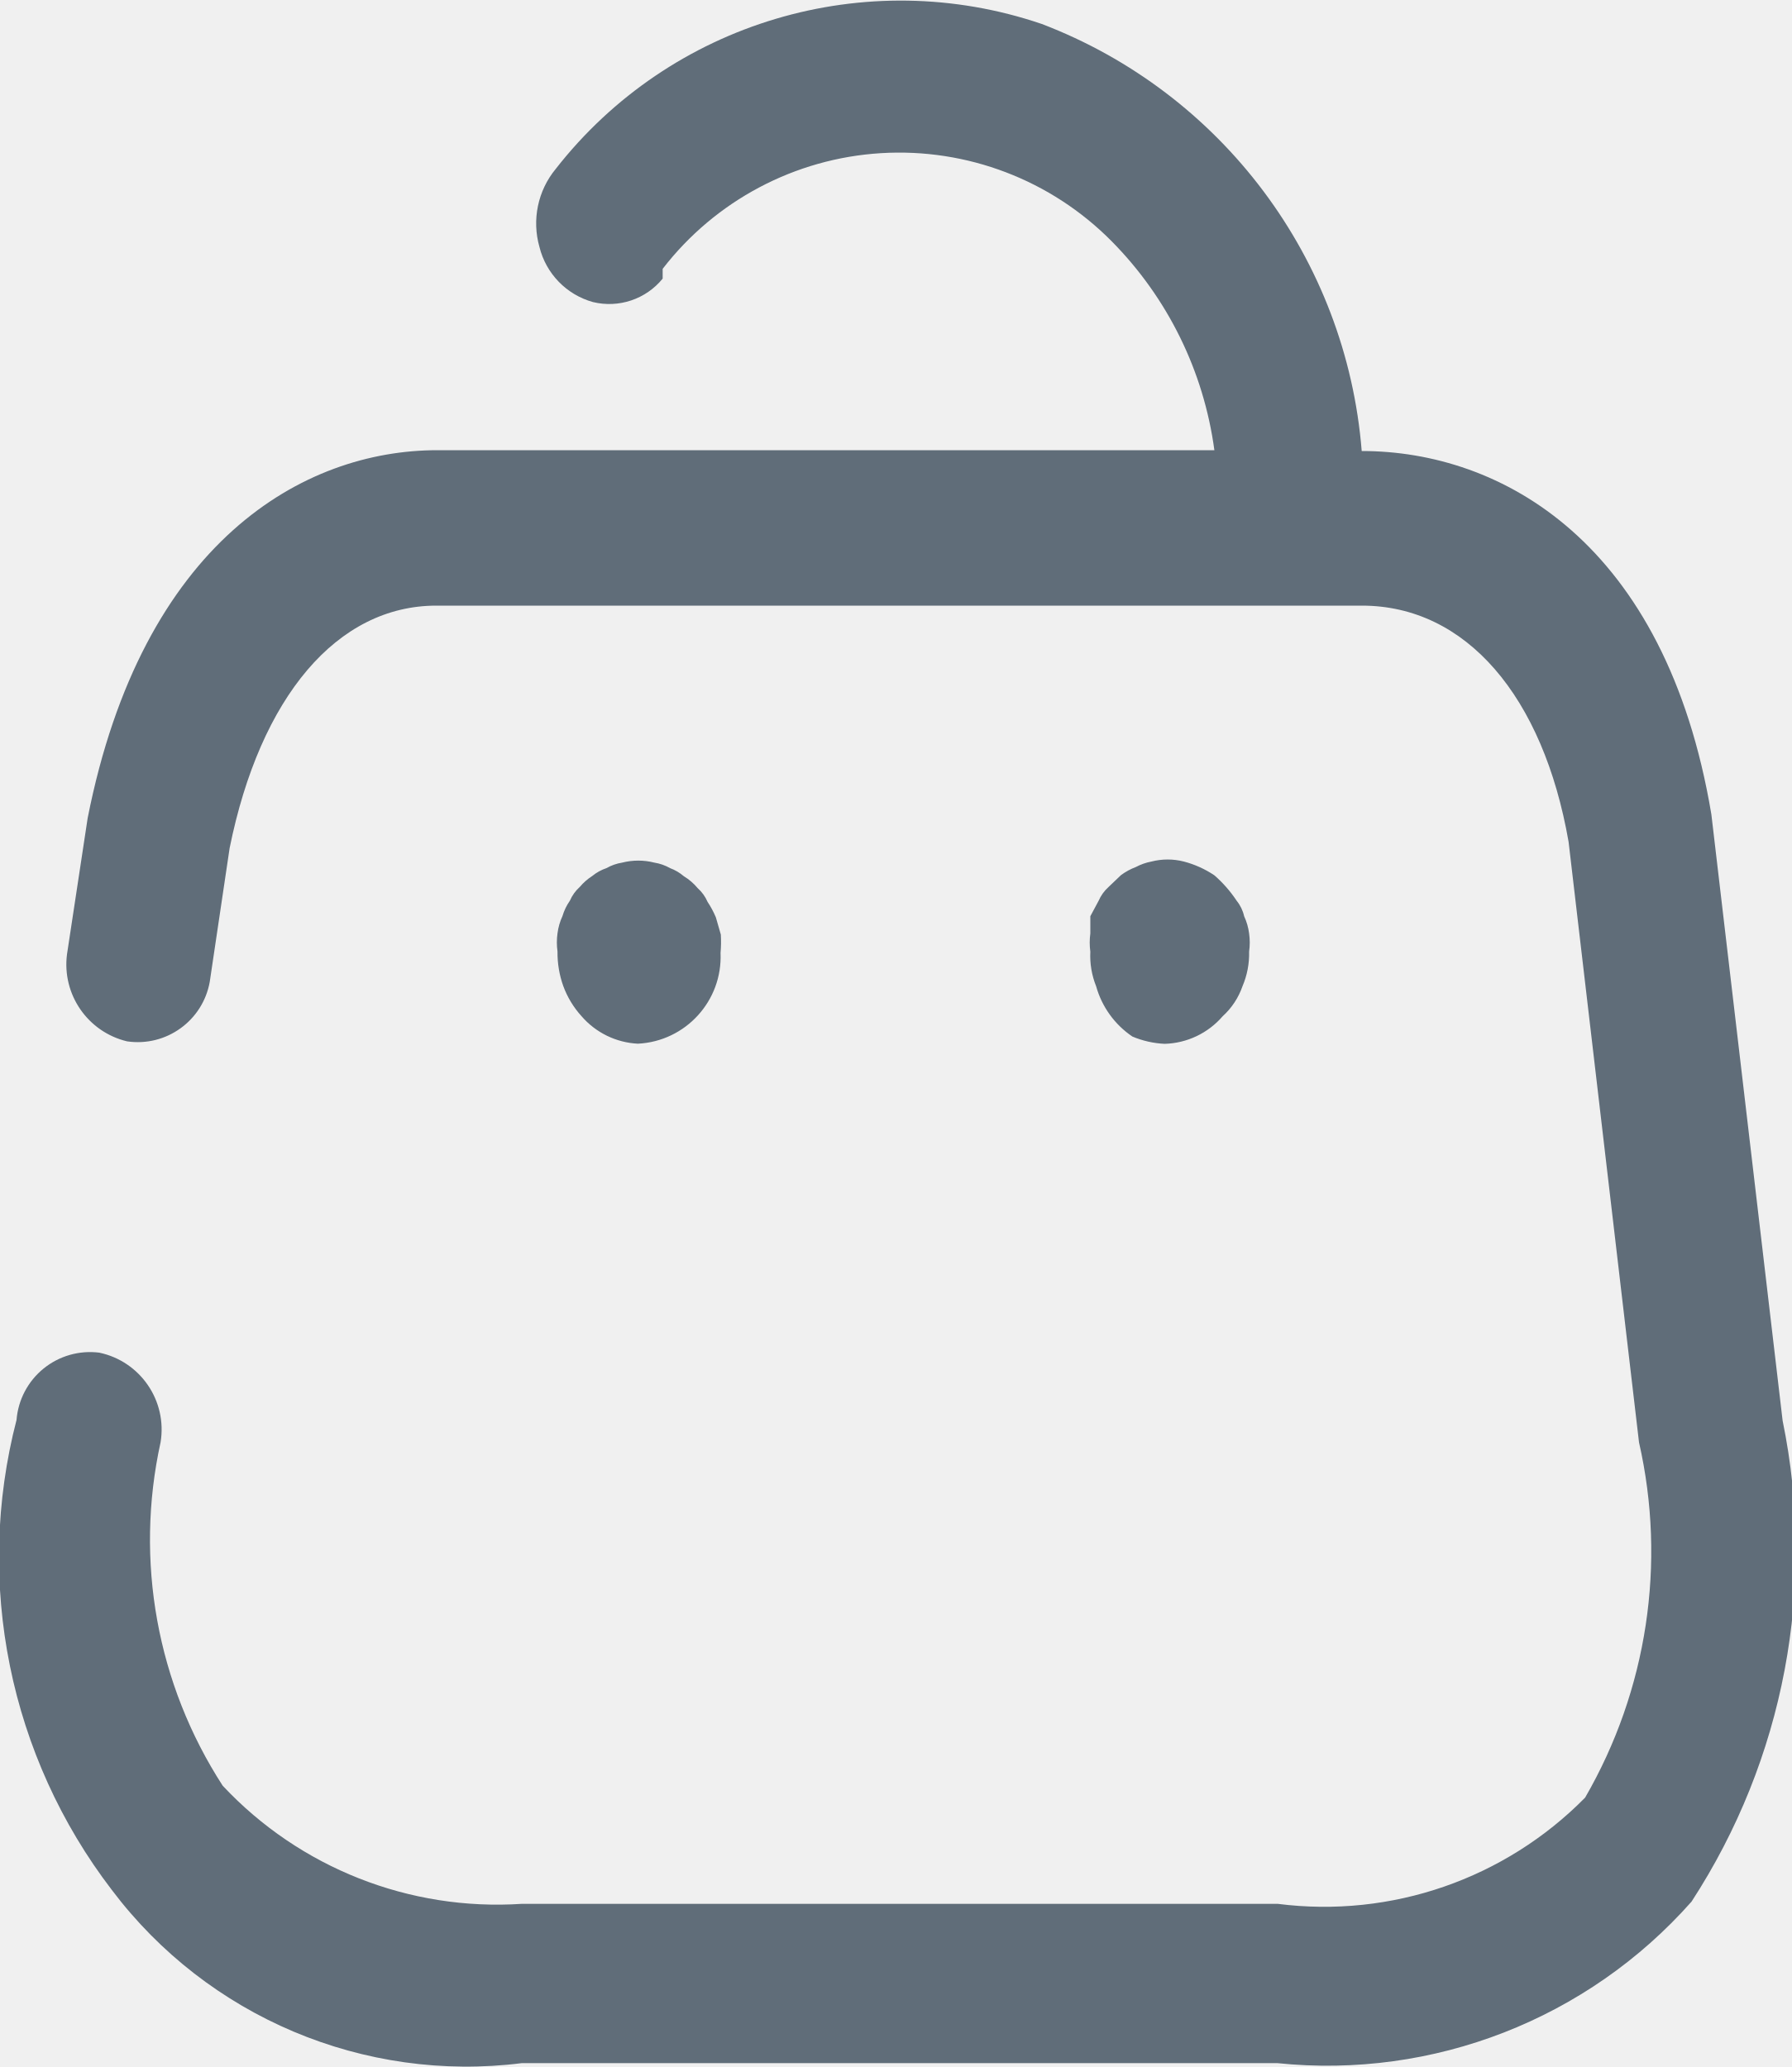
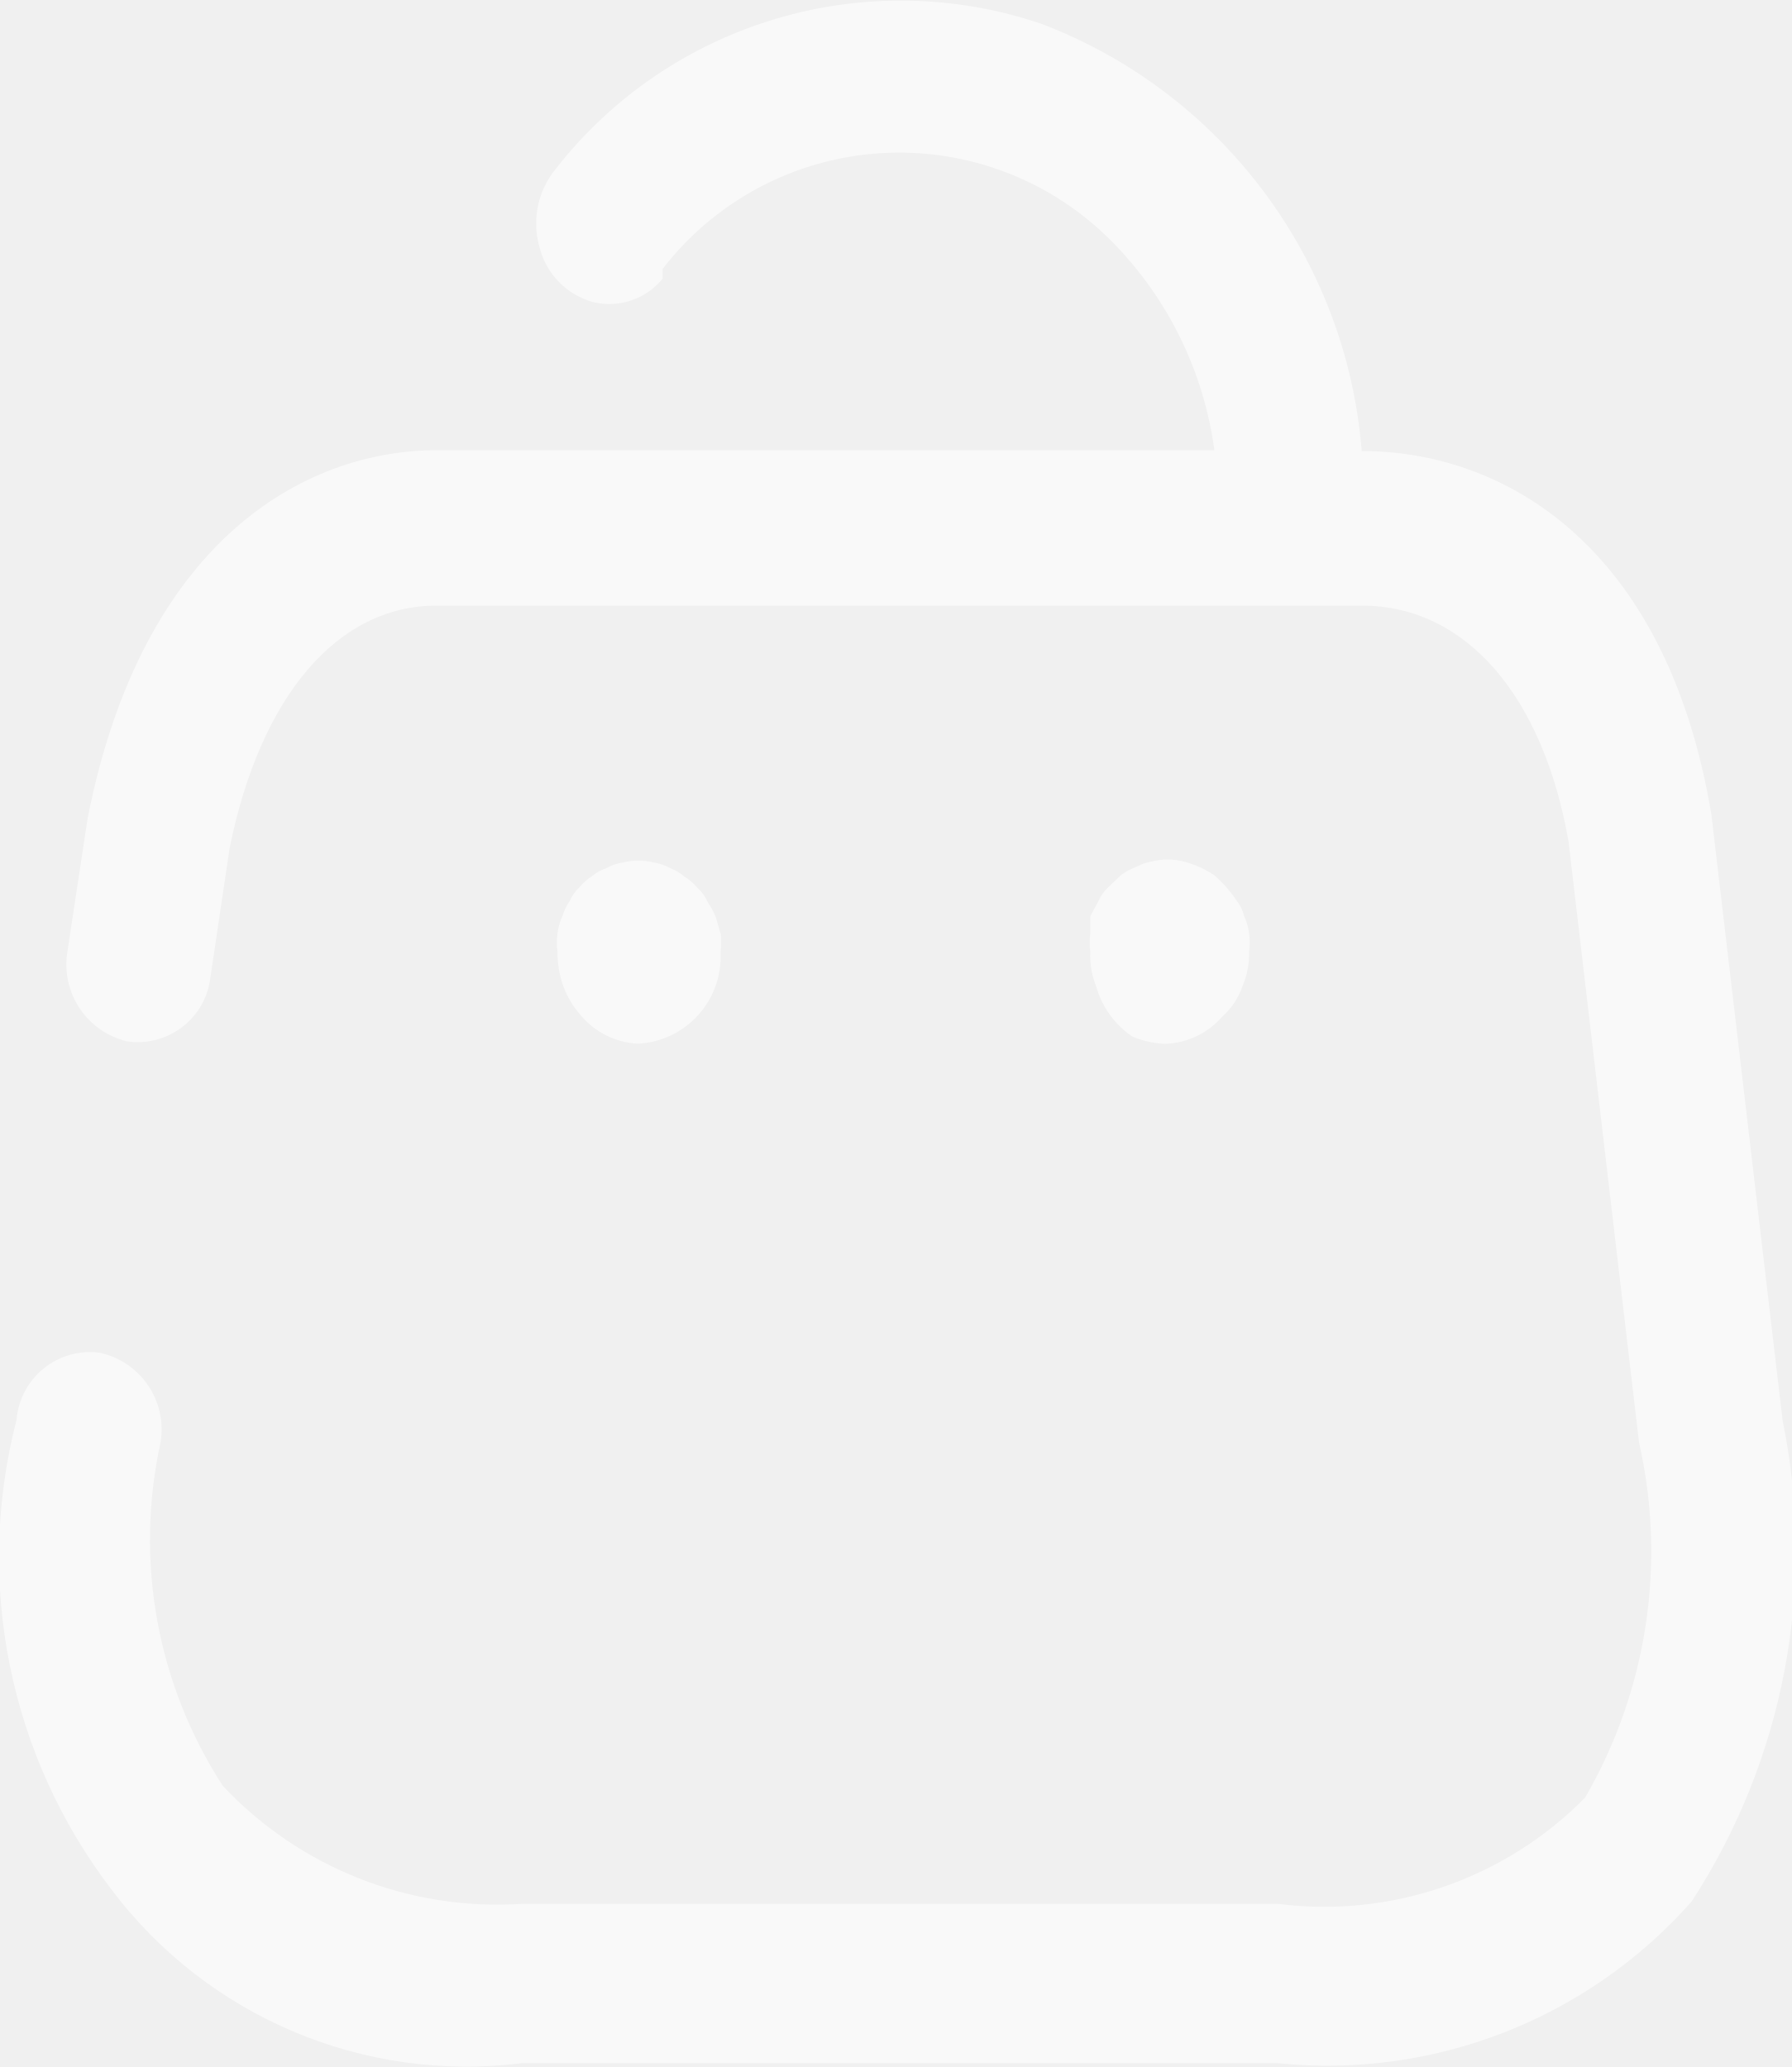
<svg xmlns="http://www.w3.org/2000/svg" width="13" height="15" viewBox="0 0 13 15">
-   <path id="Vector" d="M12.934,10.31l-.517-4.4c-.331-1.978-1.527-2.637-2.537-2.637A3.628,3.628,0,0,0,7.559.174,3.176,3.176,0,0,0,4.032,1.226a.622.622,0,0,0-.118.566.552.552,0,0,0,.388.4.5.5,0,0,0,.506-.17V1.951a2.168,2.168,0,0,1,3.258-.2,2.66,2.66,0,0,1,.745,1.516H3.173c-.968,0-2.14.659-2.537,2.67l-.15.989a.574.574,0,0,0,.436.631.531.531,0,0,0,.6-.433l.144-.969c.222-1.1.781-1.76,1.5-1.76H9.881c.757,0,1.316.659,1.5,1.714l.511,4.358a3.567,3.567,0,0,1-.391,2.578,2.657,2.657,0,0,1-2.23.771H3.786a2.728,2.728,0,0,1-2.17-.857,3.285,3.285,0,0,1-.451-2.492A.57.57,0,0,0,.72,9.816a.535.535,0,0,0-.6.488,3.971,3.971,0,0,0,.692,3.412,3.222,3.222,0,0,0,2.974,1.256H9.268A3.528,3.528,0,0,0,12.273,13.8,4.671,4.671,0,0,0,12.934,10.31ZM8.216,7.522a.684.684,0,0,0,.234.053.577.577,0,0,0,.421-.2.527.527,0,0,0,.144-.218.6.6,0,0,0,.048-.251.468.468,0,0,0,0-.132.421.421,0,0,0-.036-.125.273.273,0,0,0-.054-.112.917.917,0,0,0-.162-.185.729.729,0,0,0-.222-.1.473.473,0,0,0-.234,0,.4.4,0,0,0-.114.04.441.441,0,0,0-.108.059l-.09.086a.288.288,0,0,0-.072.1l-.06.112v.125a.478.478,0,0,0,0,.132.593.593,0,0,0,.042.251A.652.652,0,0,0,8.216,7.522ZM5.228,6.915a.632.632,0,0,1-.6.659.578.578,0,0,1-.409-.2.667.667,0,0,1-.132-.218.716.716,0,0,1-.042-.251.47.47,0,0,1,0-.132.423.423,0,0,1,.036-.125.383.383,0,0,1,.054-.112.286.286,0,0,1,.072-.1.4.4,0,0,1,.09-.079A.327.327,0,0,1,4.4,6.3a.339.339,0,0,1,.114-.04.473.473,0,0,1,.234,0,.339.339,0,0,1,.114.04.327.327,0,0,1,.1.059.4.4,0,0,1,.1.086.287.287,0,0,1,.072.1.674.674,0,0,1,.06.112l.036.125A.9.9,0,0,1,5.228,6.915Z" fill="#00162a" opacity="0.6" />
+   <path id="Vector" d="M12.934,10.31l-.517-4.4c-.331-1.978-1.527-2.637-2.537-2.637A3.628,3.628,0,0,0,7.559.174,3.176,3.176,0,0,0,4.032,1.226a.622.622,0,0,0-.118.566.552.552,0,0,0,.388.4.5.5,0,0,0,.506-.17V1.951a2.168,2.168,0,0,1,3.258-.2,2.66,2.66,0,0,1,.745,1.516H3.173c-.968,0-2.14.659-2.537,2.67l-.15.989a.574.574,0,0,0,.436.631.531.531,0,0,0,.6-.433l.144-.969c.222-1.1.781-1.76,1.5-1.76H9.881c.757,0,1.316.659,1.5,1.714l.511,4.358a3.567,3.567,0,0,1-.391,2.578,2.657,2.657,0,0,1-2.23.771H3.786a2.728,2.728,0,0,1-2.17-.857,3.285,3.285,0,0,1-.451-2.492A.57.57,0,0,0,.72,9.816a.535.535,0,0,0-.6.488,3.971,3.971,0,0,0,.692,3.412,3.222,3.222,0,0,0,2.974,1.256H9.268A3.528,3.528,0,0,0,12.273,13.8,4.671,4.671,0,0,0,12.934,10.31ZM8.216,7.522a.684.684,0,0,0,.234.053.577.577,0,0,0,.421-.2.527.527,0,0,0,.144-.218.6.6,0,0,0,.048-.251.468.468,0,0,0,0-.132.421.421,0,0,0-.036-.125.273.273,0,0,0-.054-.112.917.917,0,0,0-.162-.185.729.729,0,0,0-.222-.1.473.473,0,0,0-.234,0,.4.4,0,0,0-.114.04.441.441,0,0,0-.108.059l-.09.086a.288.288,0,0,0-.072.1l-.06.112v.125a.478.478,0,0,0,0,.132.593.593,0,0,0,.042.251A.652.652,0,0,0,8.216,7.522ZM5.228,6.915a.632.632,0,0,1-.6.659.578.578,0,0,1-.409-.2.667.667,0,0,1-.132-.218.716.716,0,0,1-.042-.251.47.47,0,0,1,0-.132.423.423,0,0,1,.036-.125.383.383,0,0,1,.054-.112.286.286,0,0,1,.072-.1.4.4,0,0,1,.09-.079A.327.327,0,0,1,4.4,6.3a.339.339,0,0,1,.114-.04.473.473,0,0,1,.234,0,.339.339,0,0,1,.114.04.327.327,0,0,1,.1.059.4.4,0,0,1,.1.086.287.287,0,0,1,.072.1.674.674,0,0,1,.06.112l.036.125A.9.9,0,0,1,5.228,6.915Z" fill="#fff" opacity="0.6" />
</svg>
